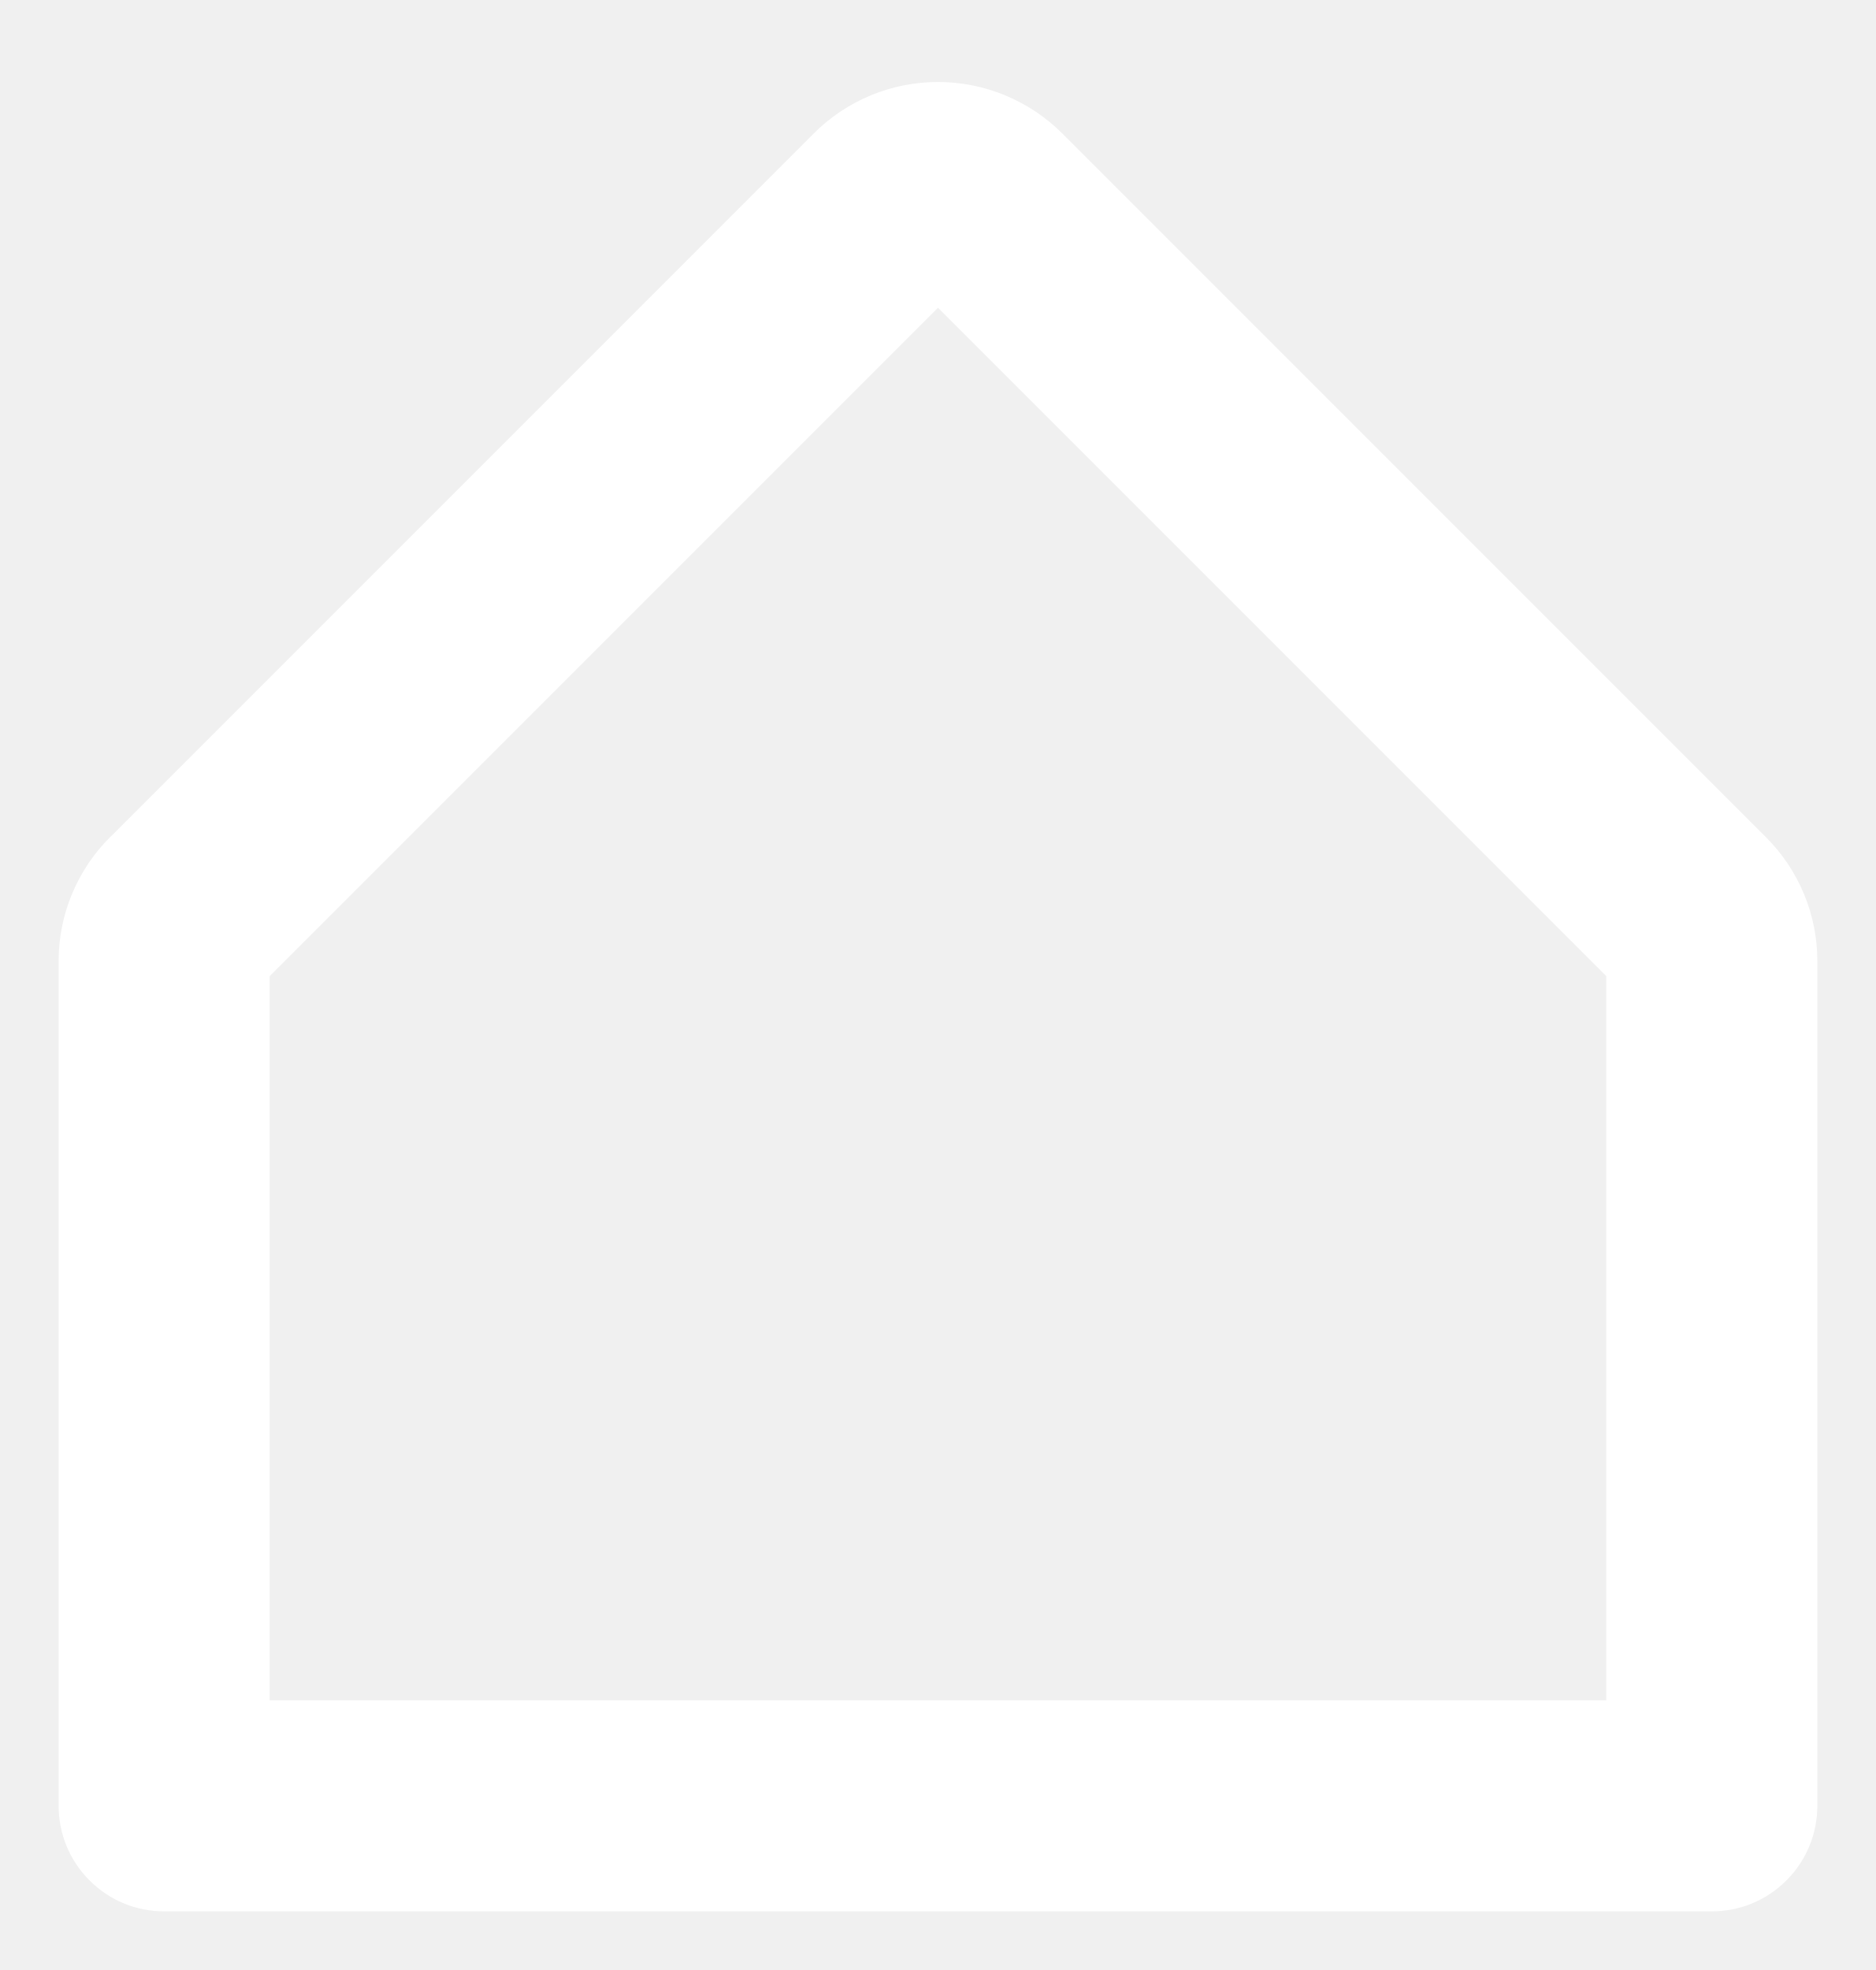
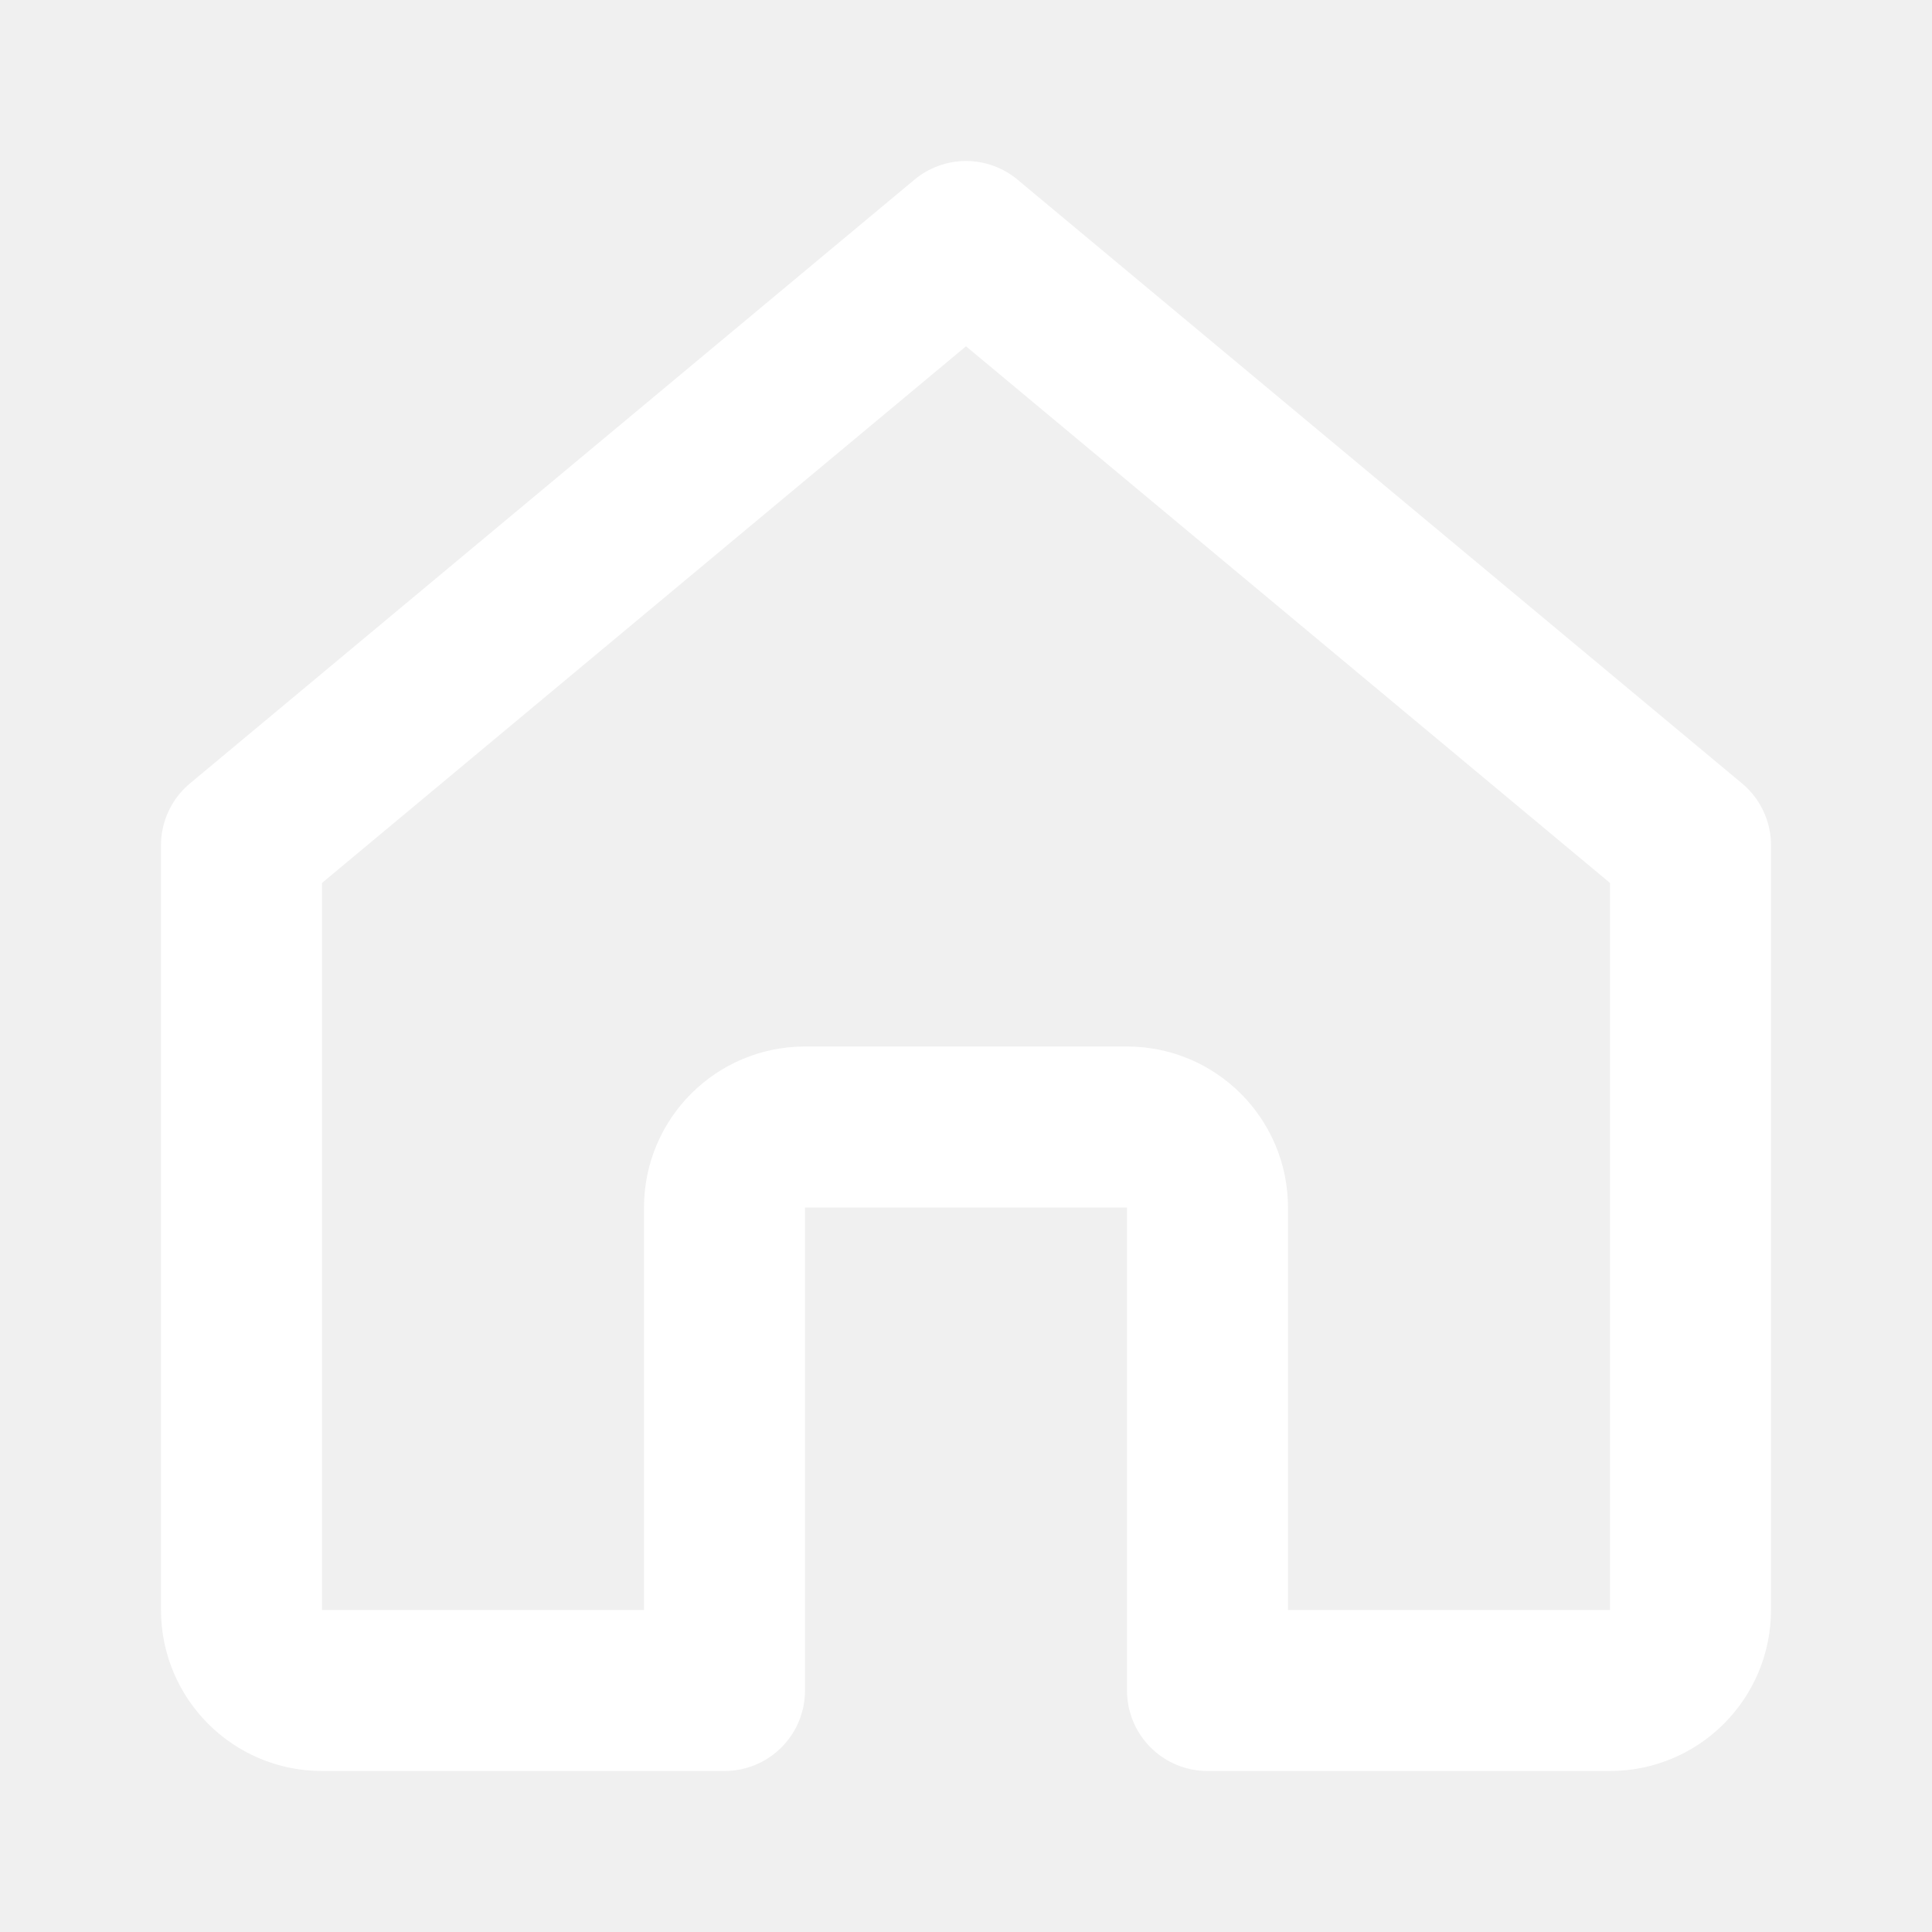
- <svg xmlns="http://www.w3.org/2000/svg" width="20" height="21" viewBox="0 0 20 21" fill="none">
-   <path d="M18.793 8.957L18.793 8.957C18.963 9.126 19.098 9.328 19.19 9.55C19.282 9.772 19.329 10.01 19.328 10.25V10.25V19.25C19.328 19.536 19.215 19.81 19.012 20.012C18.81 20.215 18.536 20.328 18.25 20.328H1.75C1.464 20.328 1.19 20.215 0.988 20.012C0.785 19.81 0.672 19.536 0.672 19.25L0.672 10.25L0.672 10.25C0.671 10.01 0.718 9.772 0.81 9.55C0.902 9.328 1.037 9.126 1.207 8.957L1.208 8.957L8.708 1.457C8.708 1.457 8.708 1.457 8.708 1.457C9.05 1.114 9.515 0.921 10 0.921C10.485 0.921 10.95 1.114 11.293 1.457C11.293 1.457 11.293 1.457 11.293 1.457L18.793 8.957ZM17.125 18.172H17.172V18.125V10.405V10.385L17.158 10.372L10.033 3.247L10 3.213L9.967 3.247L2.842 10.372L2.828 10.385V10.405V18.125V18.172H2.875H17.125Z" fill="white" stroke="white" stroke-width="0.094" />
+ <svg xmlns="http://www.w3.org/2000/svg" width="24" height="24" viewBox="0 0 24 24" fill="none">
+   <path d="M3 10.5L12 3L21 10.5V20C21 20.552 20.552 21 20 21H15V15C15 14.448 14.552 14 14 14H10C9.448 14 9 14.448 9 15V21H4C3.448 21 3 20.552 3 20V10.5Z" stroke="#FFFFFF" stroke-width="2" stroke-linecap="round" stroke-linejoin="round" />
</svg>
